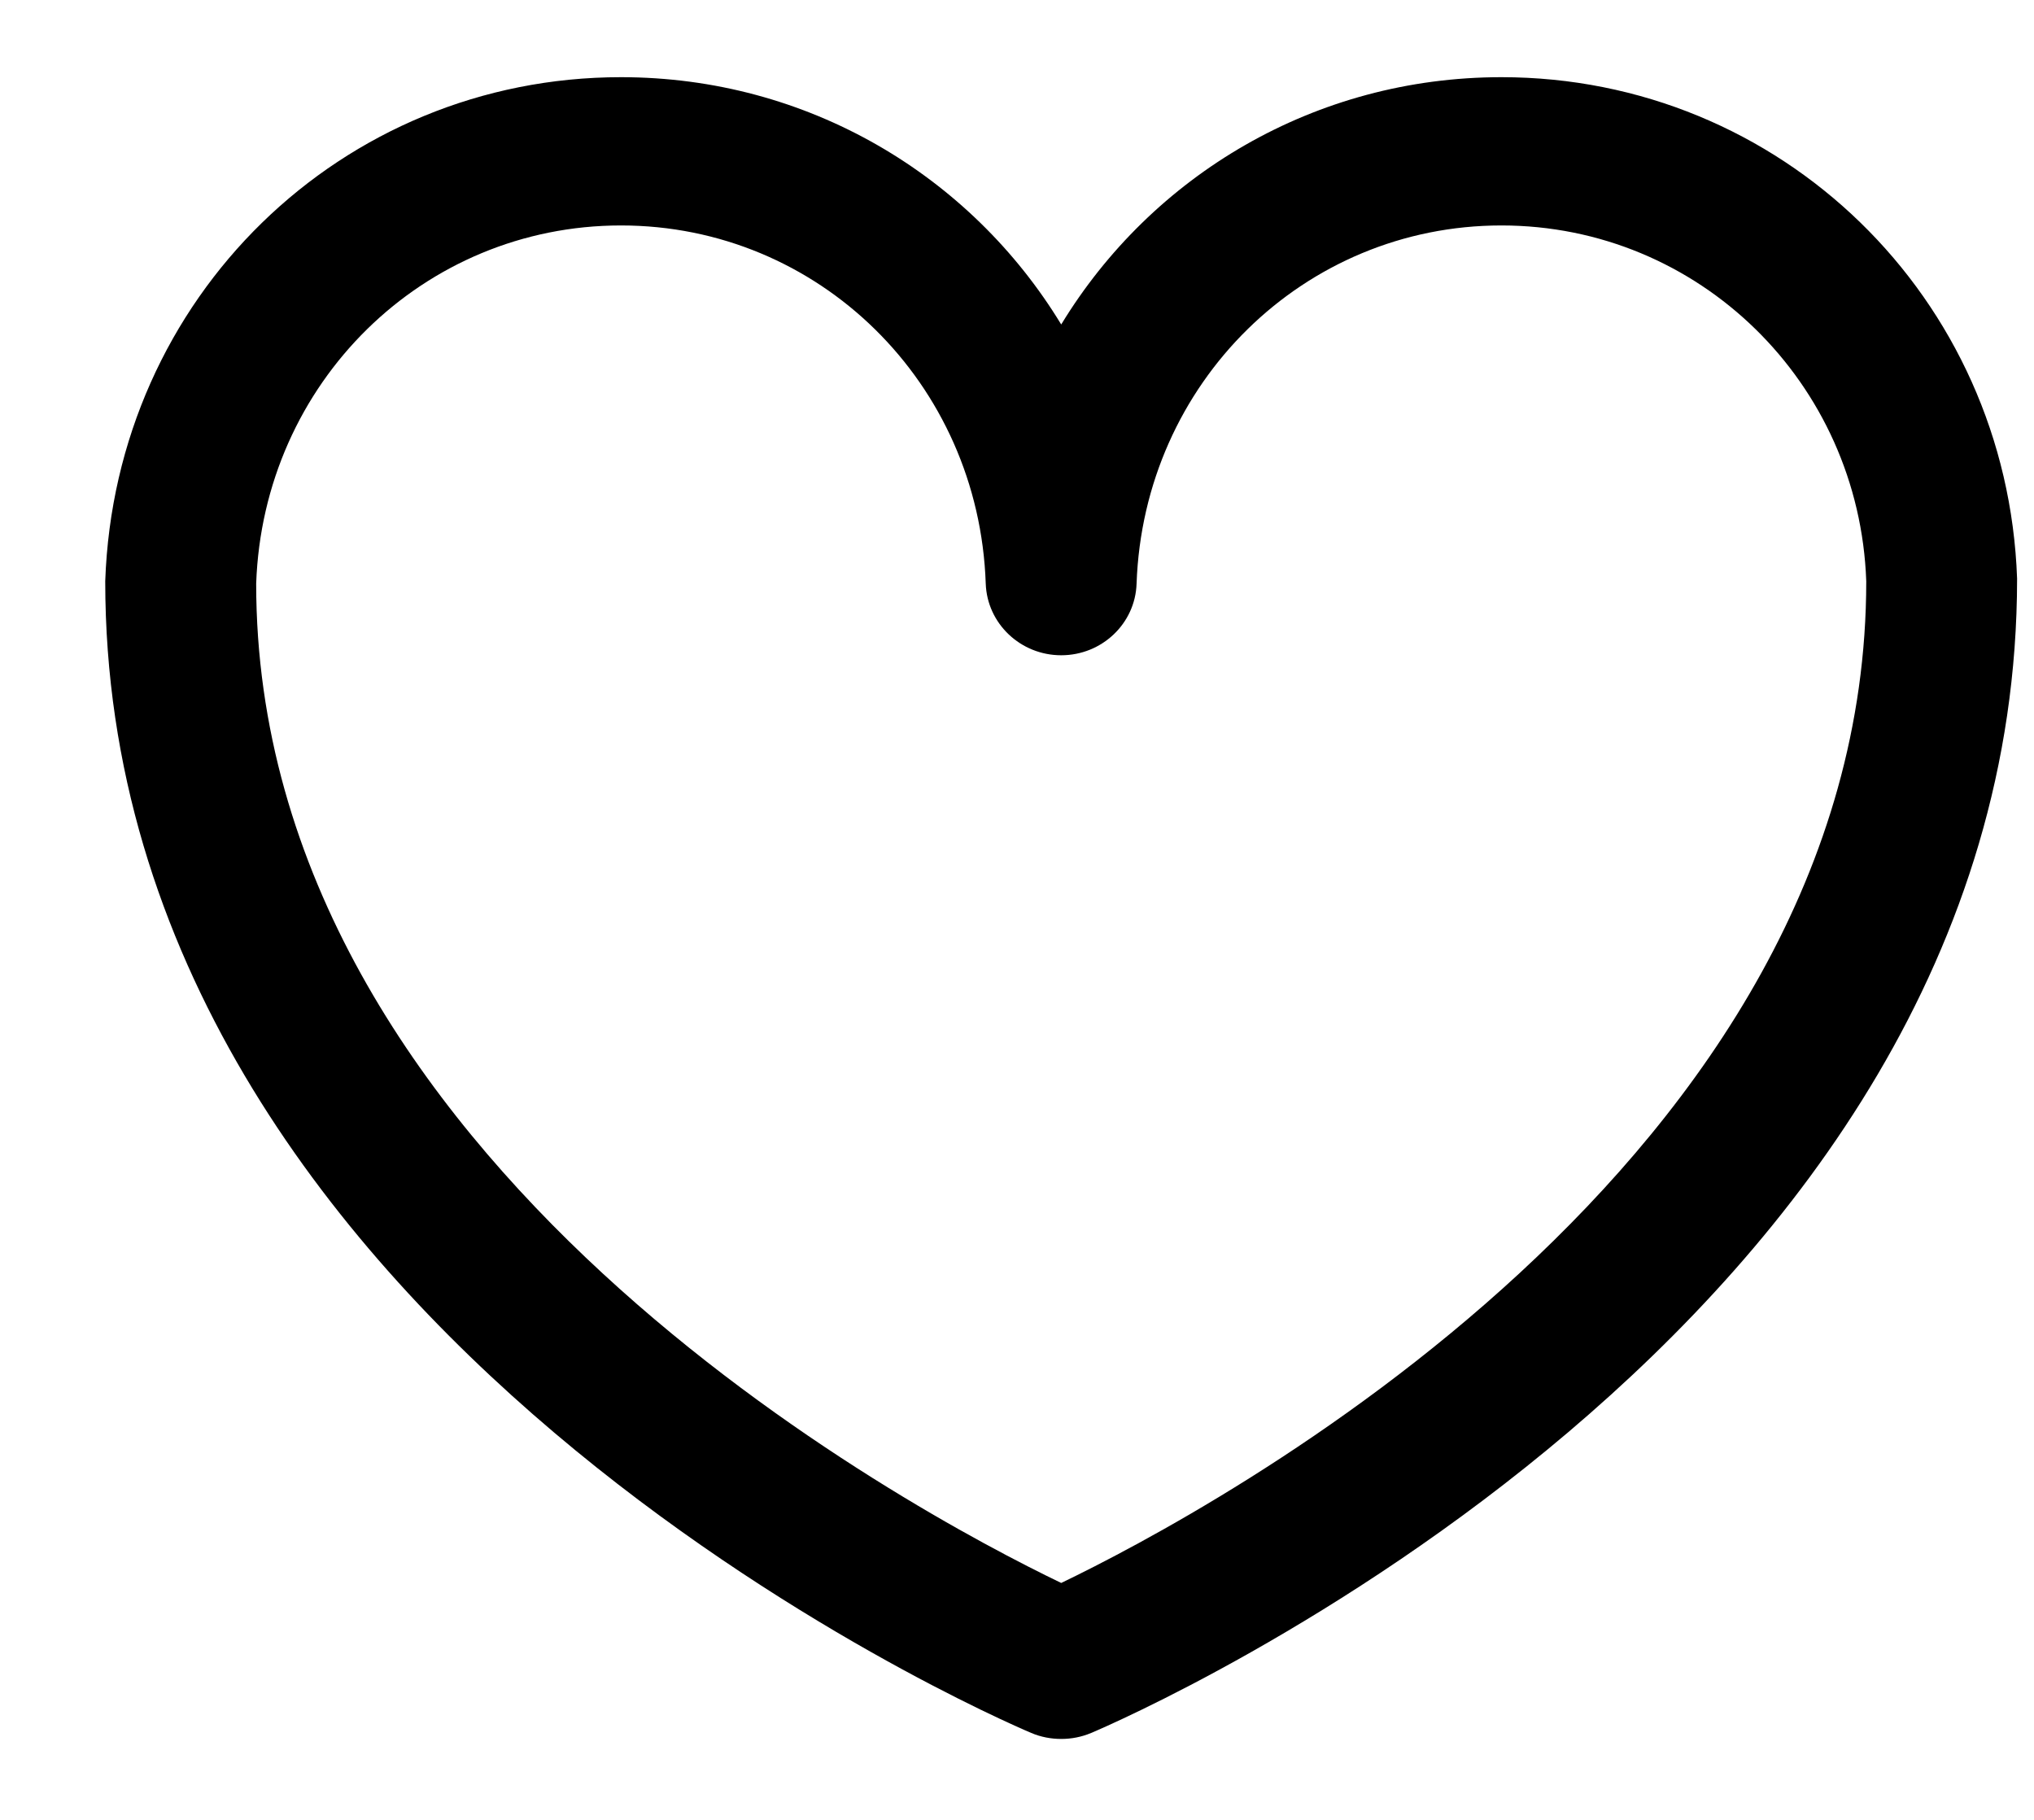
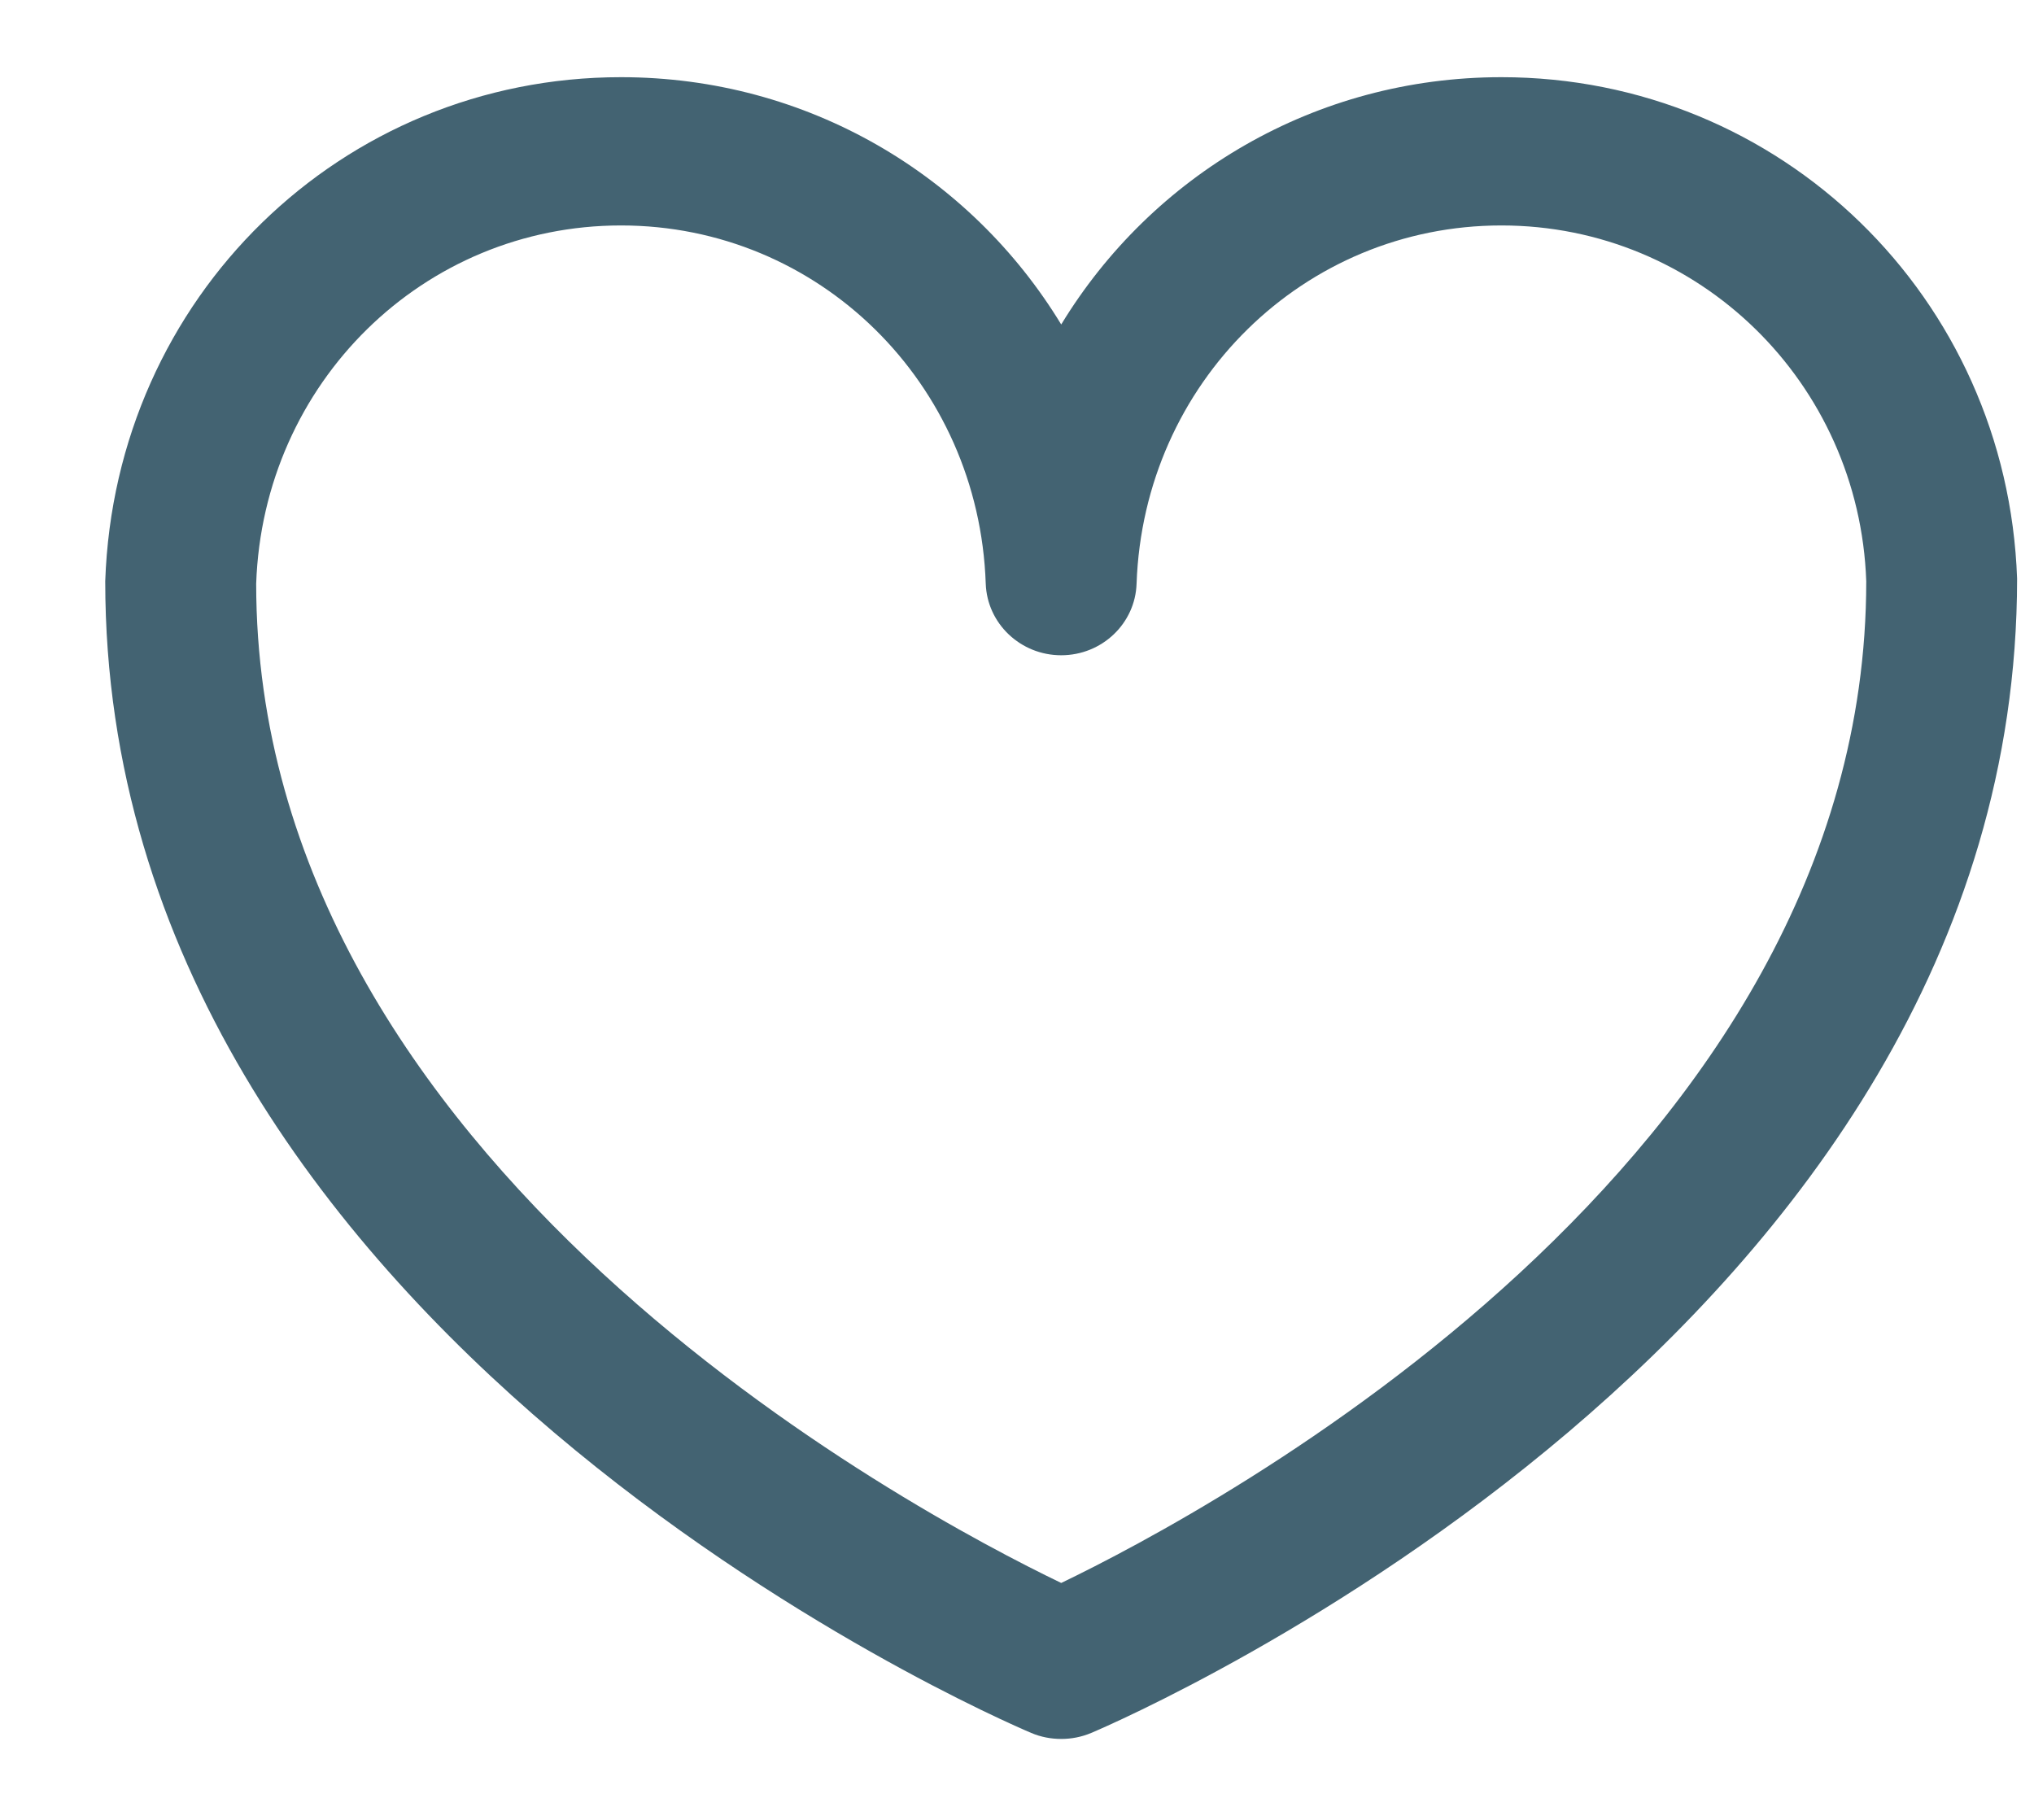
<svg xmlns="http://www.w3.org/2000/svg" width="19px" height="17px">
-   <path d="M9.913,16.244 C9.818,16.244 9.722,16.226 9.633,16.188 C9.280,16.039 0.983,12.439 0.983,5.429 C1.074,2.779 3.190,0.721 5.801,0.721 C7.544,0.721 9.067,1.639 9.913,3.031 C10.760,1.639 12.282,0.721 14.025,0.721 C16.634,0.721 18.750,2.779 18.842,5.405 C18.842,12.439 10.545,16.039 10.193,16.188 C10.103,16.226 10.008,16.244 9.913,16.244 ZM5.801,2.106 C3.954,2.106 2.458,3.576 2.393,5.452 C2.393,10.860 8.518,14.115 9.913,14.787 C11.308,14.115 17.433,10.857 17.433,5.429 C17.368,3.576 15.870,2.106 14.025,2.106 C12.180,2.106 10.683,3.576 10.617,5.452 C10.605,5.825 10.293,6.121 9.913,6.121 L9.913,6.121 C9.533,6.121 9.221,5.825 9.208,5.452 C9.144,3.576 7.647,2.106 5.801,2.106 Z" />
+   <path fill="#436372" d="M9.913,16.244 C9.818,16.244 9.722,16.226 9.633,16.188 C9.280,16.039 0.983,12.439 0.983,5.429 C1.074,2.779 3.190,0.721 5.801,0.721 C7.544,0.721 9.067,1.639 9.913,3.031 C10.760,1.639 12.282,0.721 14.025,0.721 C16.634,0.721 18.750,2.779 18.842,5.405 C18.842,12.439 10.545,16.039 10.193,16.188 C10.103,16.226 10.008,16.244 9.913,16.244 ZM5.801,2.106 C3.954,2.106 2.458,3.576 2.393,5.452 C2.393,10.860 8.518,14.115 9.913,14.787 C11.308,14.115 17.433,10.857 17.433,5.429 C17.368,3.576 15.870,2.106 14.025,2.106 C12.180,2.106 10.683,3.576 10.617,5.452 C10.605,5.825 10.293,6.121 9.913,6.121 L9.913,6.121 C9.533,6.121 9.221,5.825 9.208,5.452 C9.144,3.576 7.647,2.106 5.801,2.106 Z" />
</svg>
